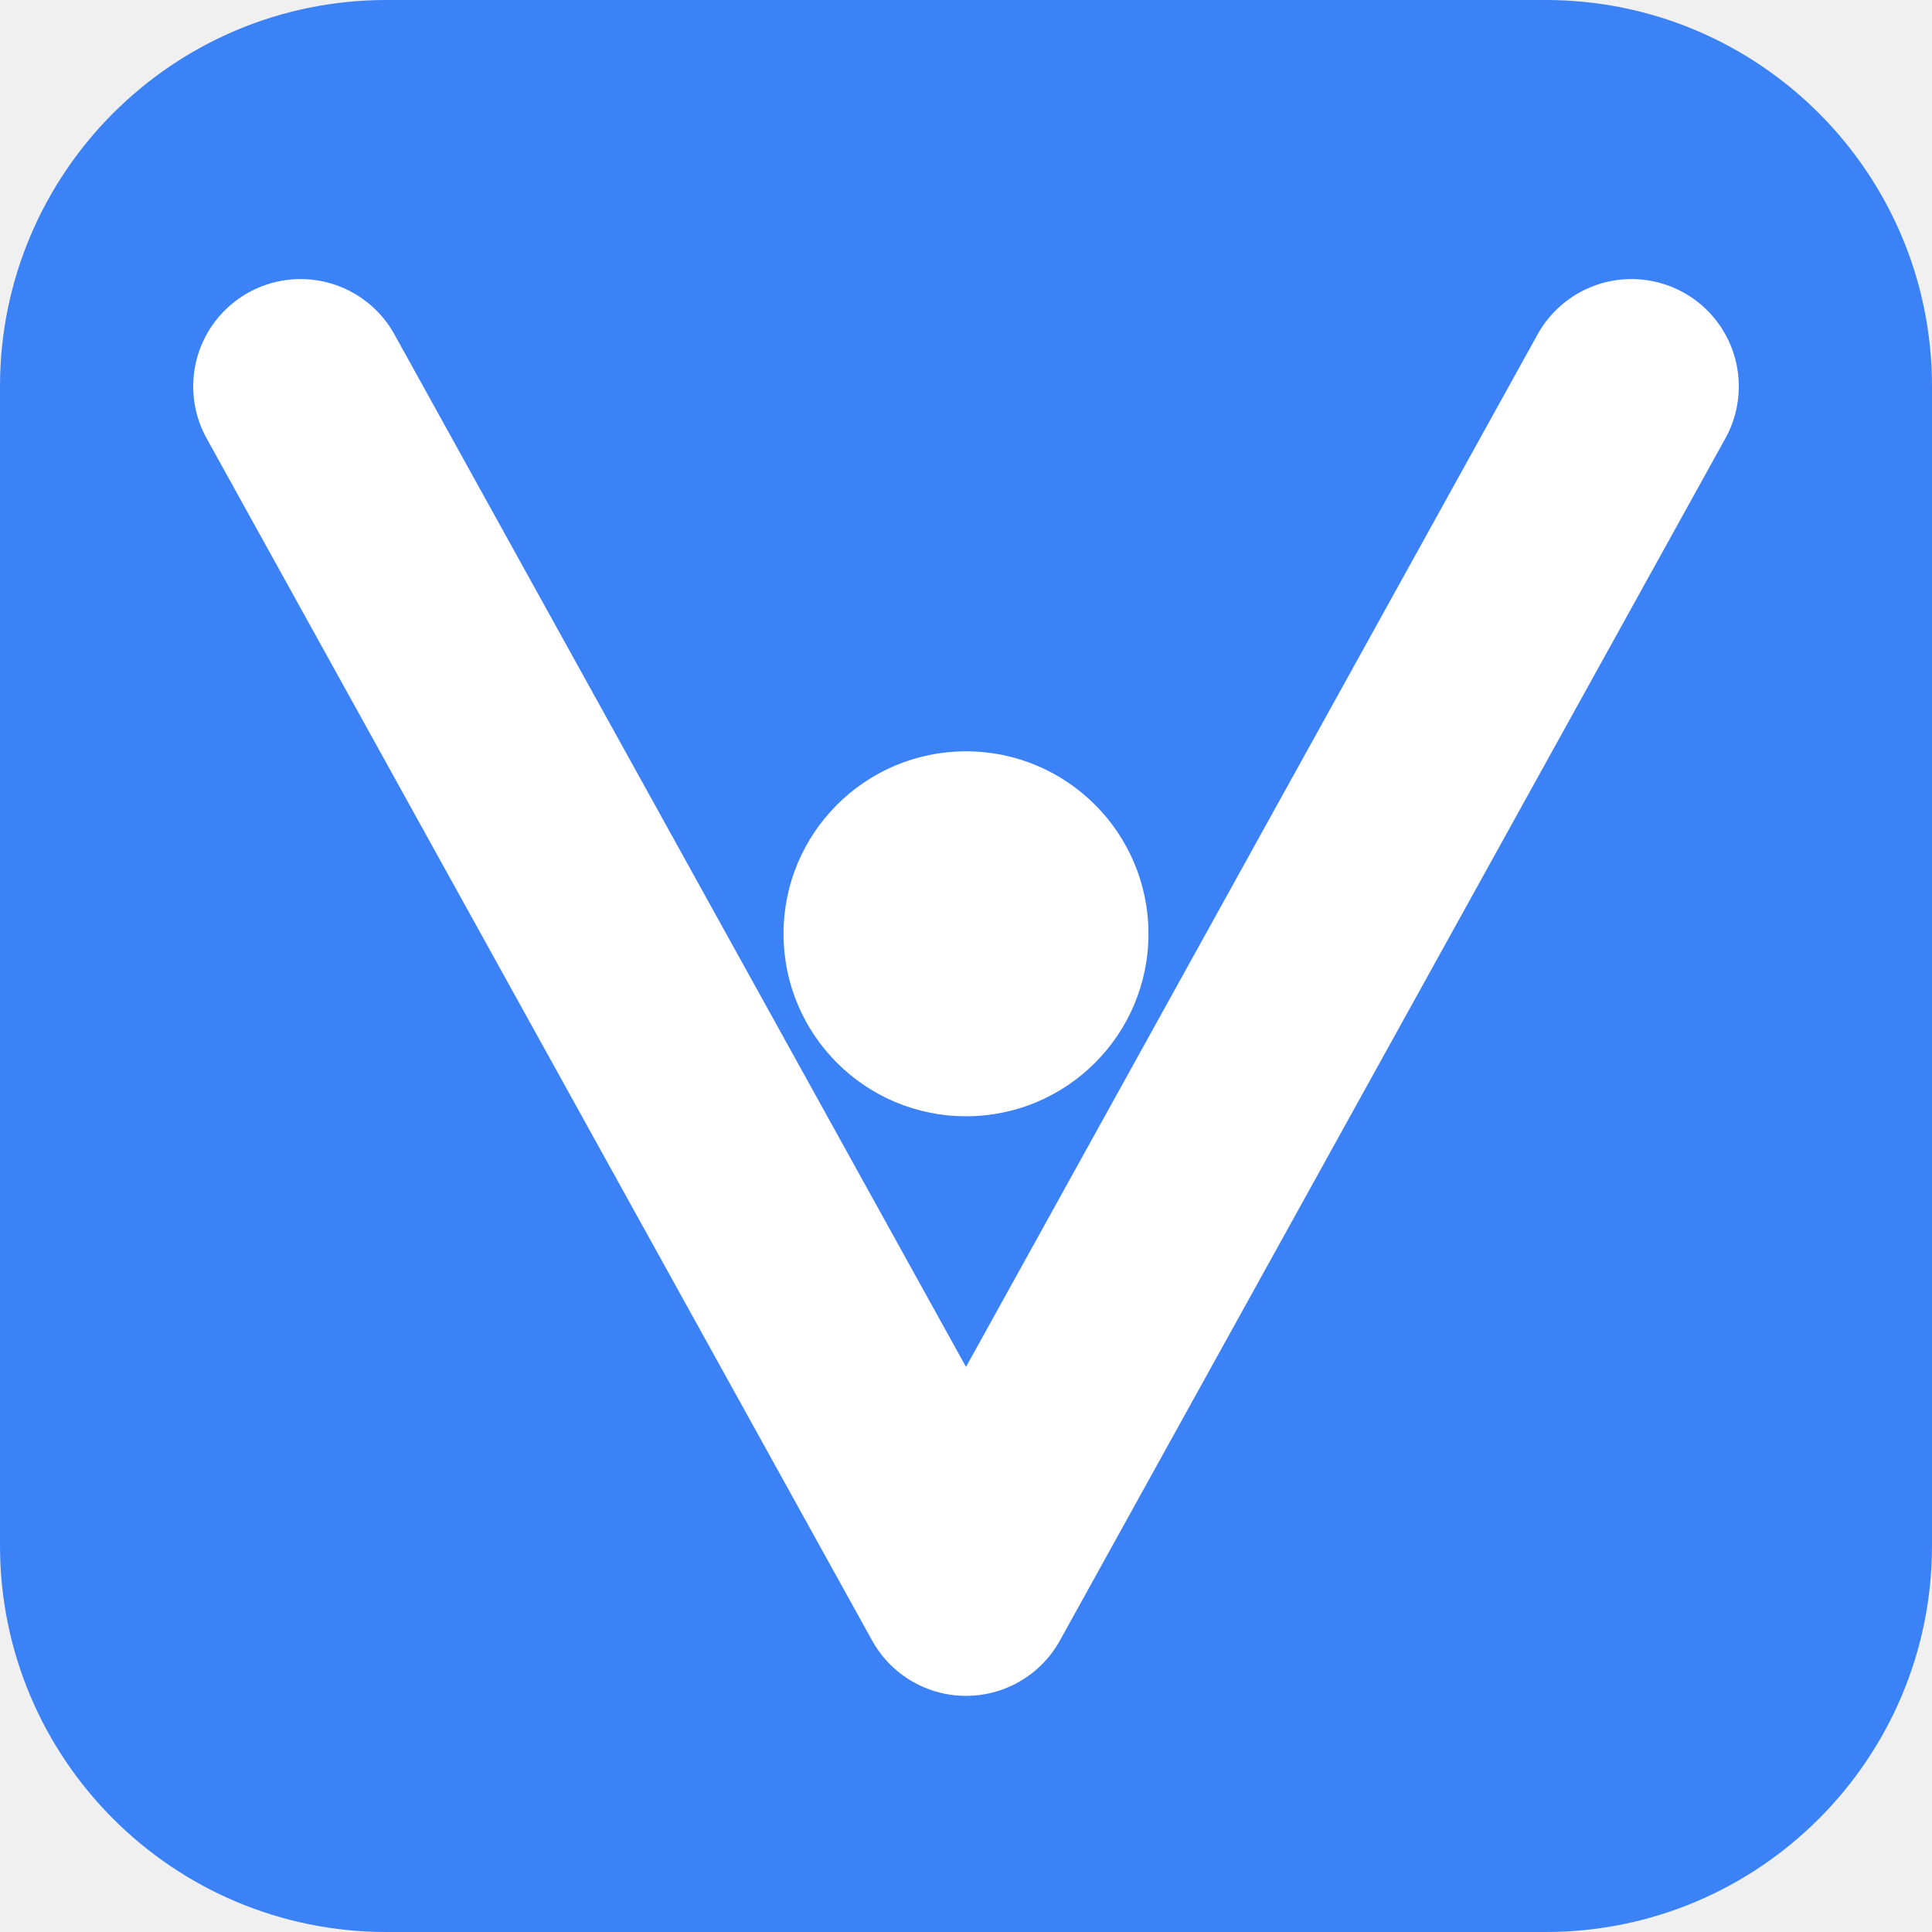
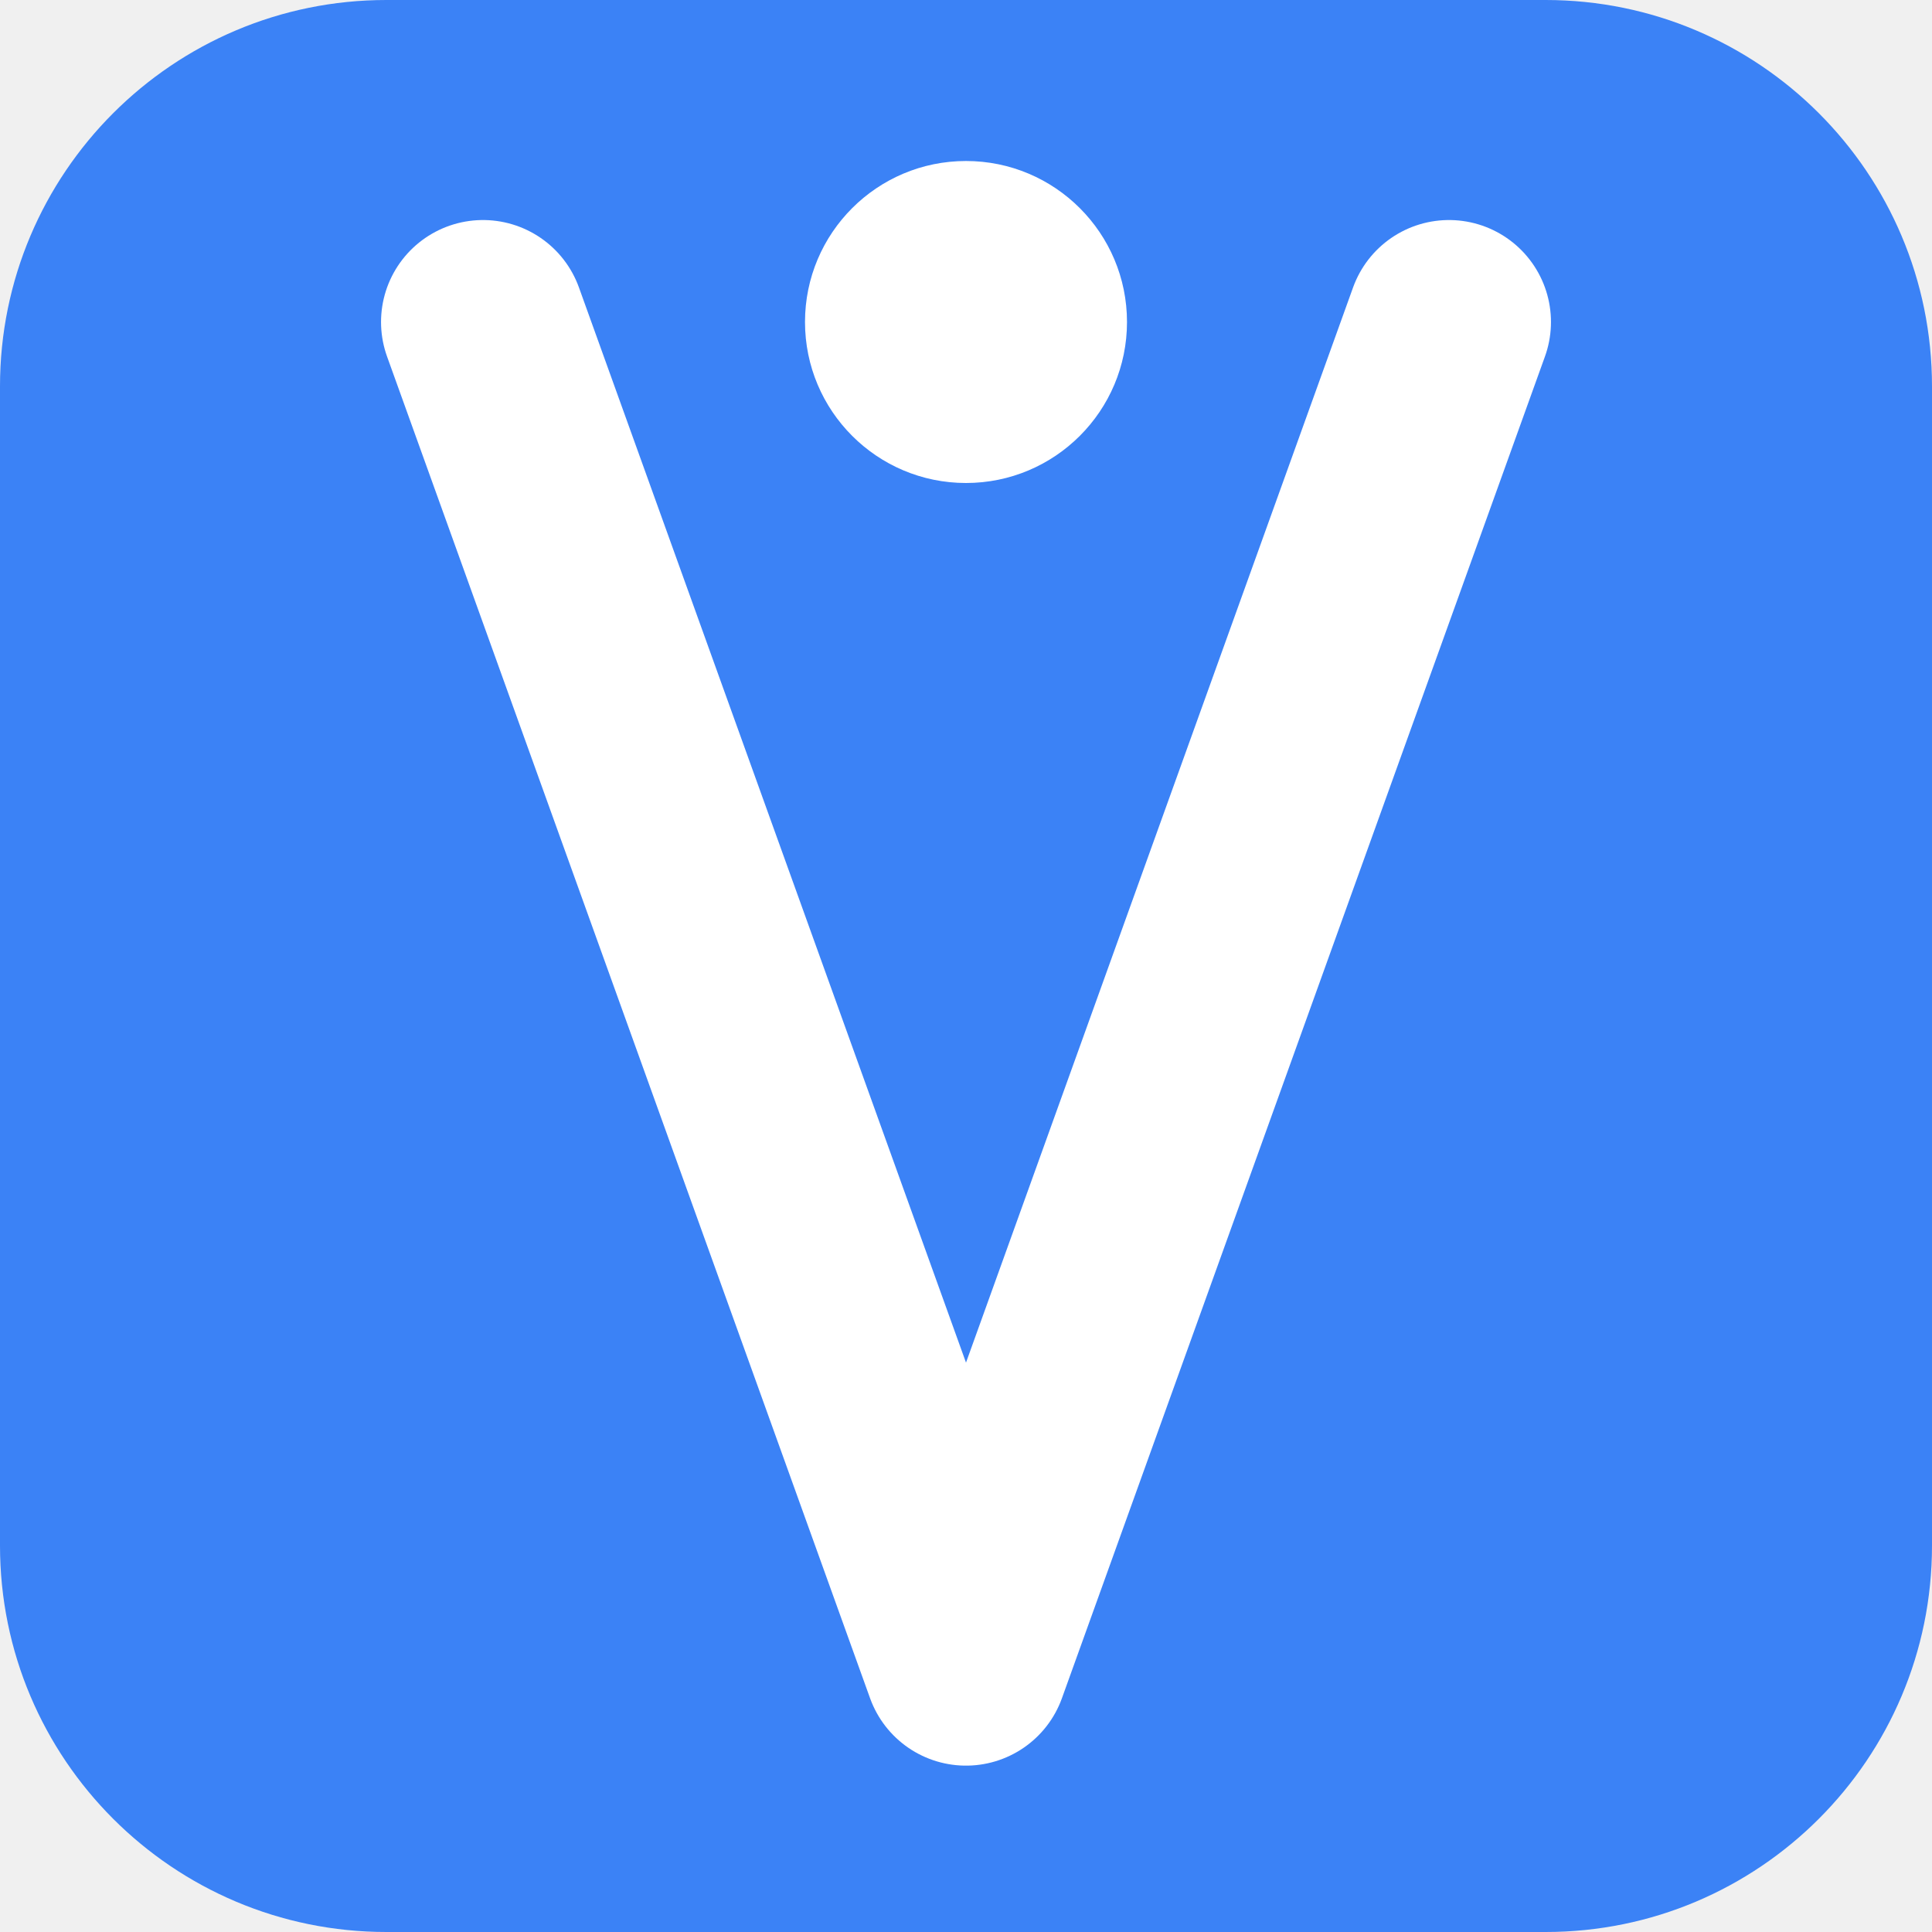
<svg xmlns="http://www.w3.org/2000/svg" width="180" height="180" viewBox="0 0 180 180" fill="none">
  <rect width="180" height="180" rx="36" fill="#3B82F6" />
-   <path d="M28 36 L90 148 L152 36" stroke="white" stroke-width="20" stroke-linecap="round" stroke-linejoin="round" />
-   <circle cx="90" cy="87" r="17" fill="white" />
+   <path d="M45 30 L90 155 L135 30" stroke="white" stroke-width="19" stroke-linecap="round" stroke-linejoin="round" />
+   <circle cx="90" cy="30" r="15" fill="white" />
</svg>
